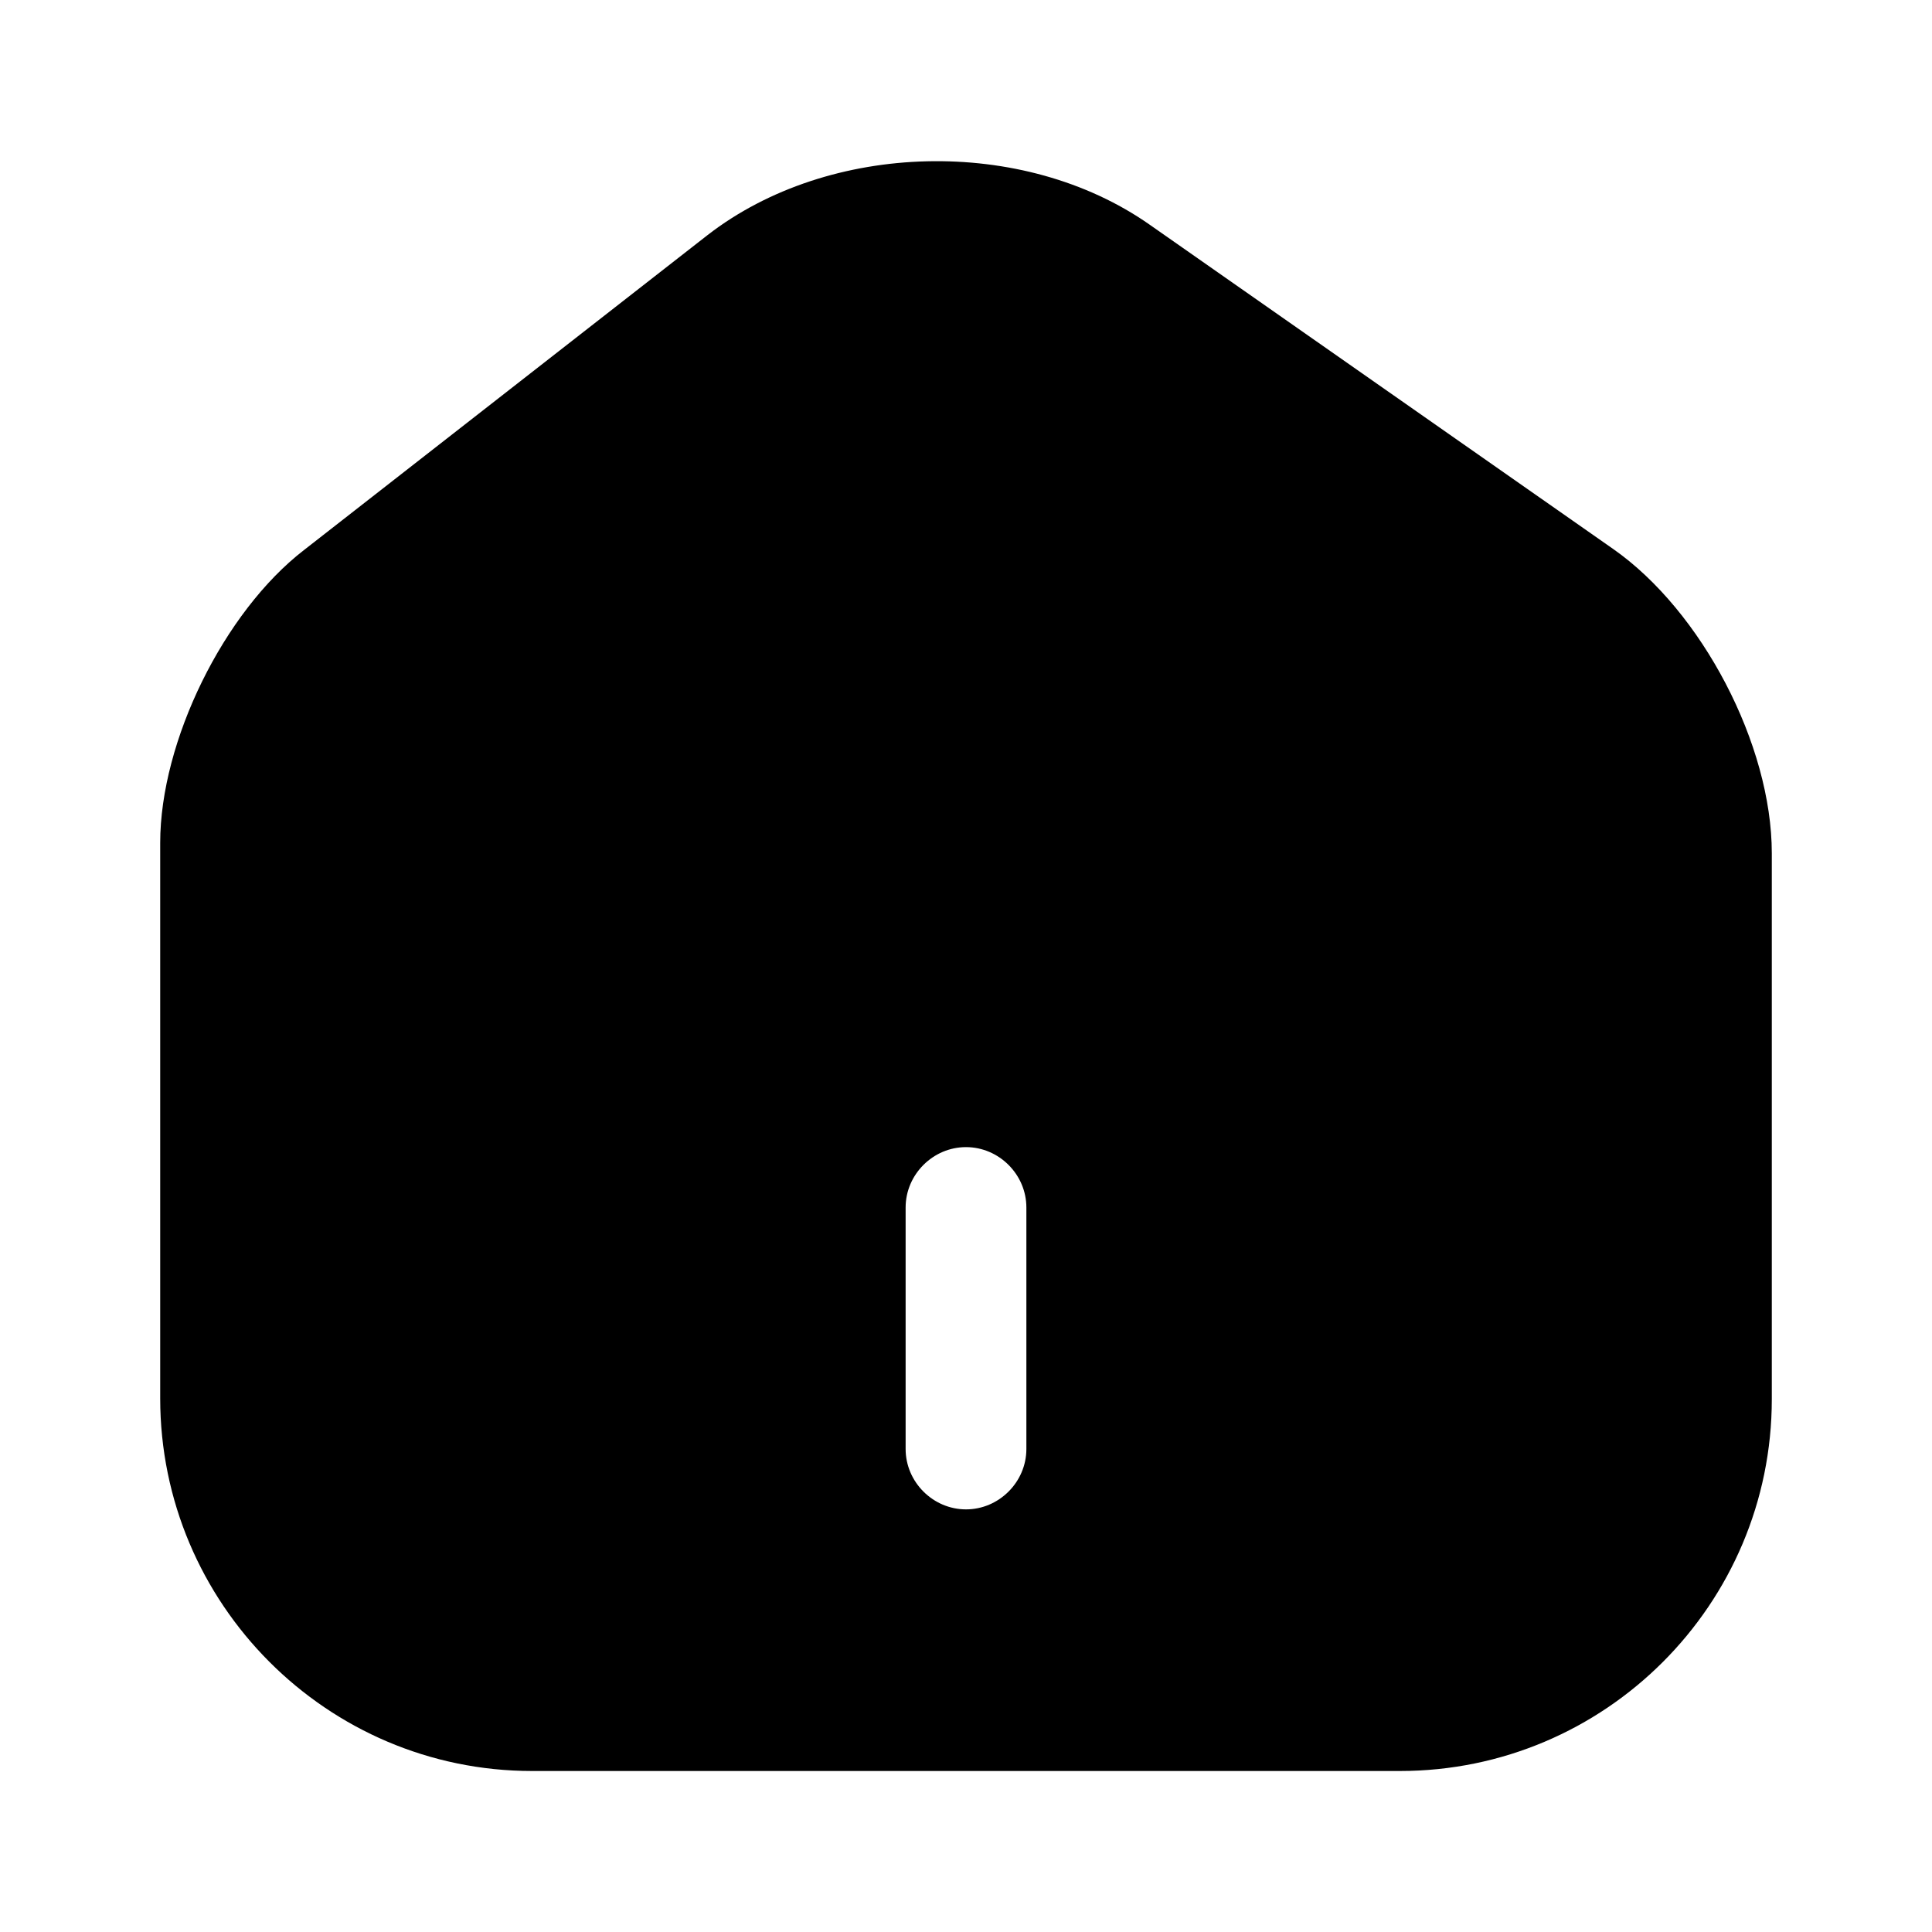
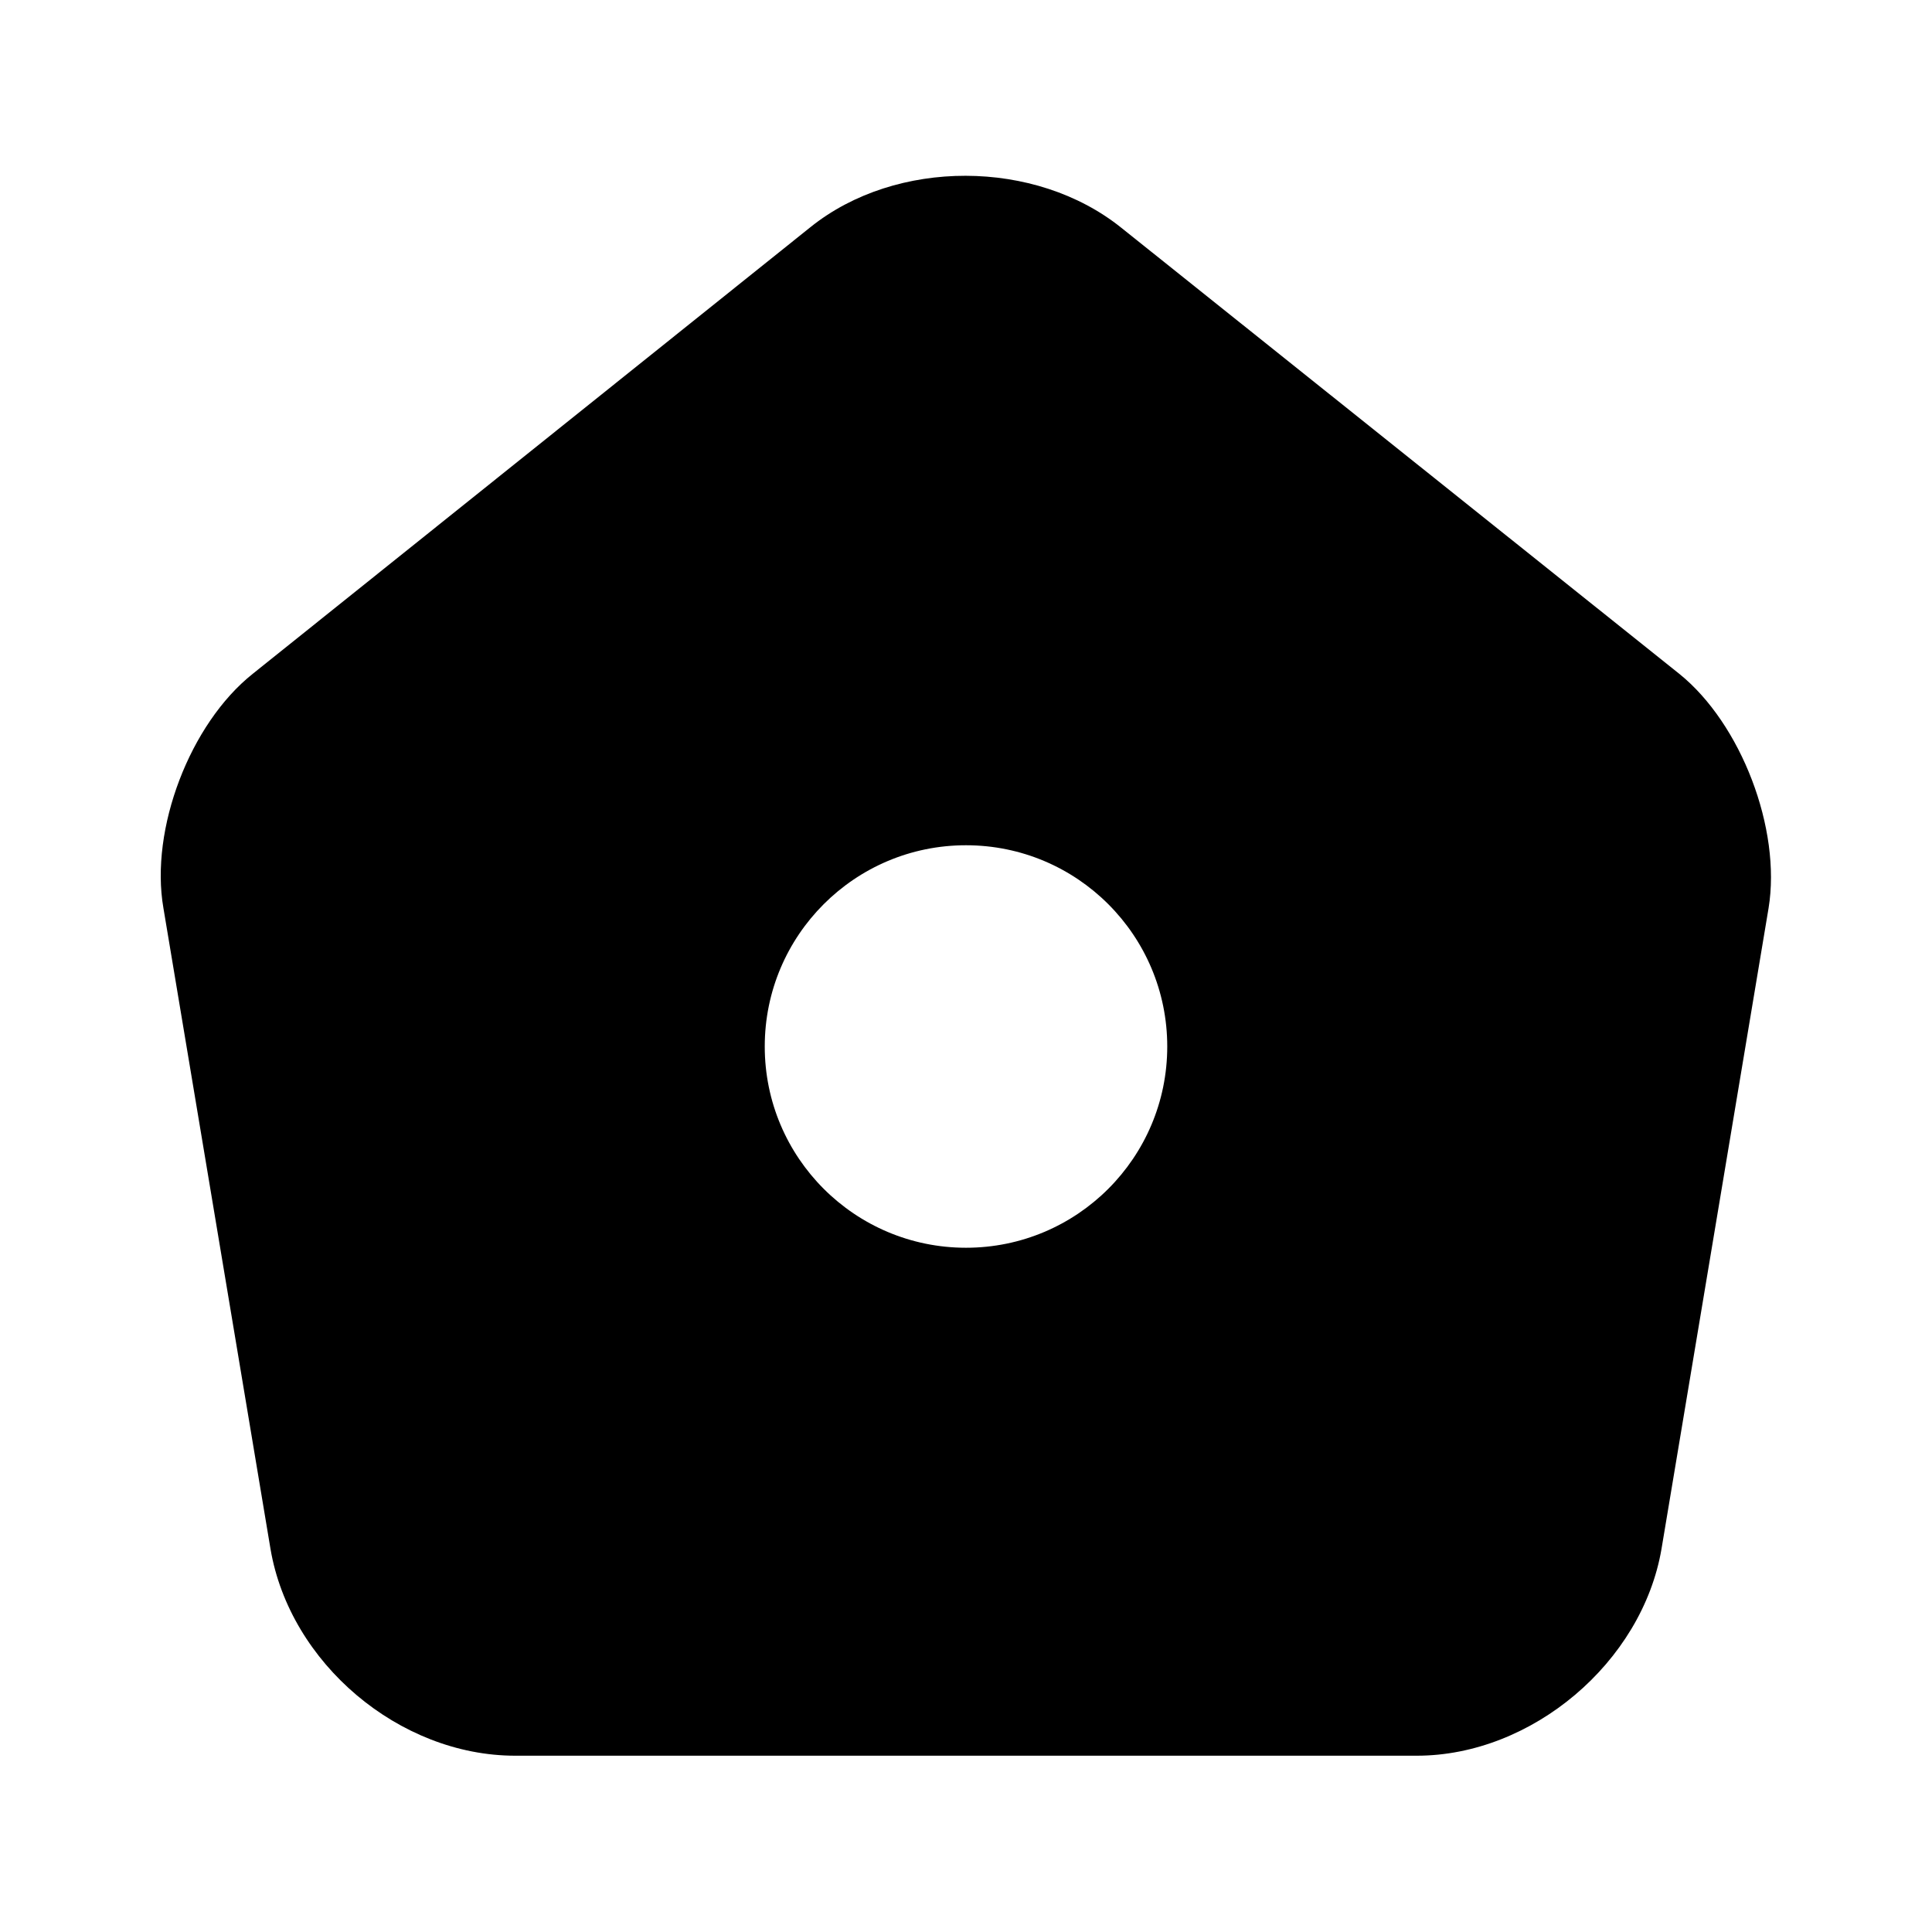
- <svg xmlns="http://www.w3.org/2000/svg" viewBox="0 0 24 24" fill="currentColor">
-   <path d="M20.04 6.82l-5.76-4.03c-1.57-1.1-3.98-1.04-5.49.13L3.78 6.83c-1 .77-1.79 2.38-1.79 3.64v6.9c0 2.55 2.07 4.63 4.62 4.63h10.78c2.55 0 4.62-2.07 4.62-4.62V10.6c0-1.35-.87-3.01-1.97-3.78zM12.75 18c0 .41-.34.75-.75.75s-.75-.34-.75-.75v-3c0-.41.34-.75.75-.75s.75.34.75.75v3z" />
+ <svg xmlns="http://www.w3.org/2000/svg" viewBox="0 0 24 24" fill="currentColor" aria-hidden="true">
+   <path d="M20.86 8.37l-6.93-5.54c-1.07-.86-2.8-.86-3.86-.01L3.14 8.37c-.78.62-1.28 1.93-1.11 2.91l1.33 7.96c.24 1.42 1.6 2.57 3.04 2.57h11.2c1.43 0 2.8-1.16 3.04-2.57l1.33-7.96c.16-.98-.34-2.29-1.11-2.91zM12 15.5a2.5 2.5 0 010-5 2.5 2.5 0 010 5z" />
</svg>
